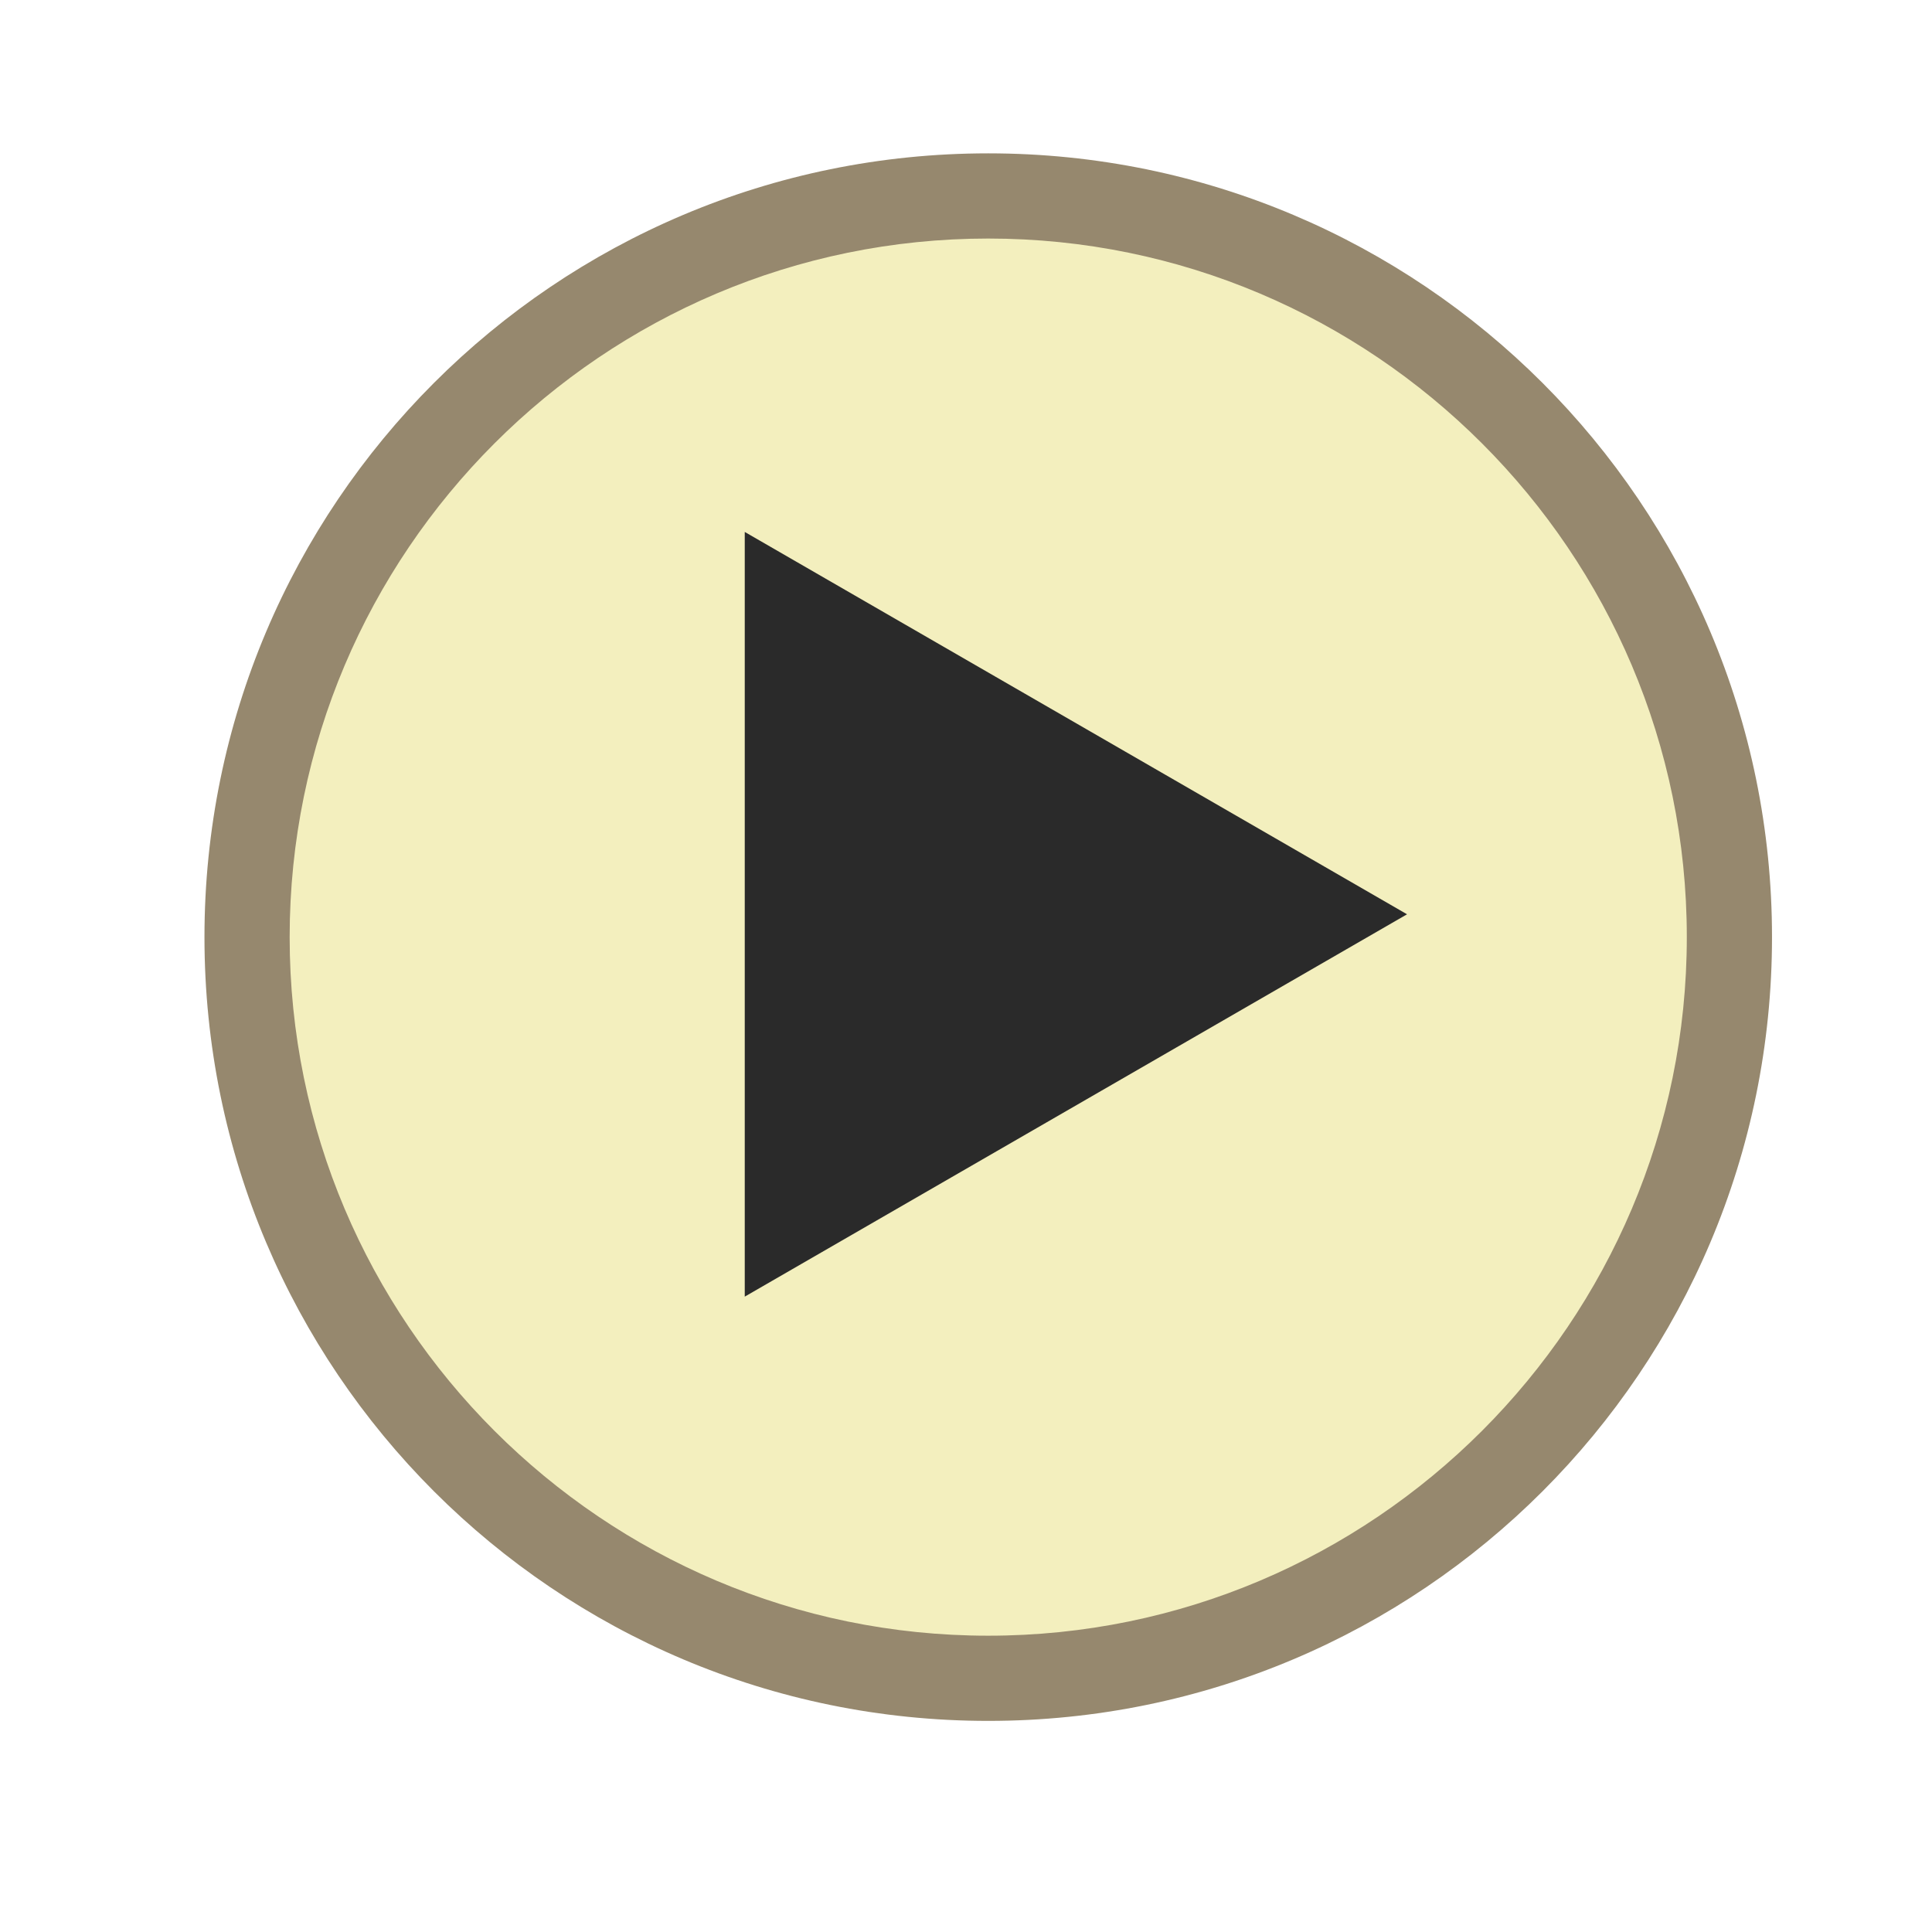
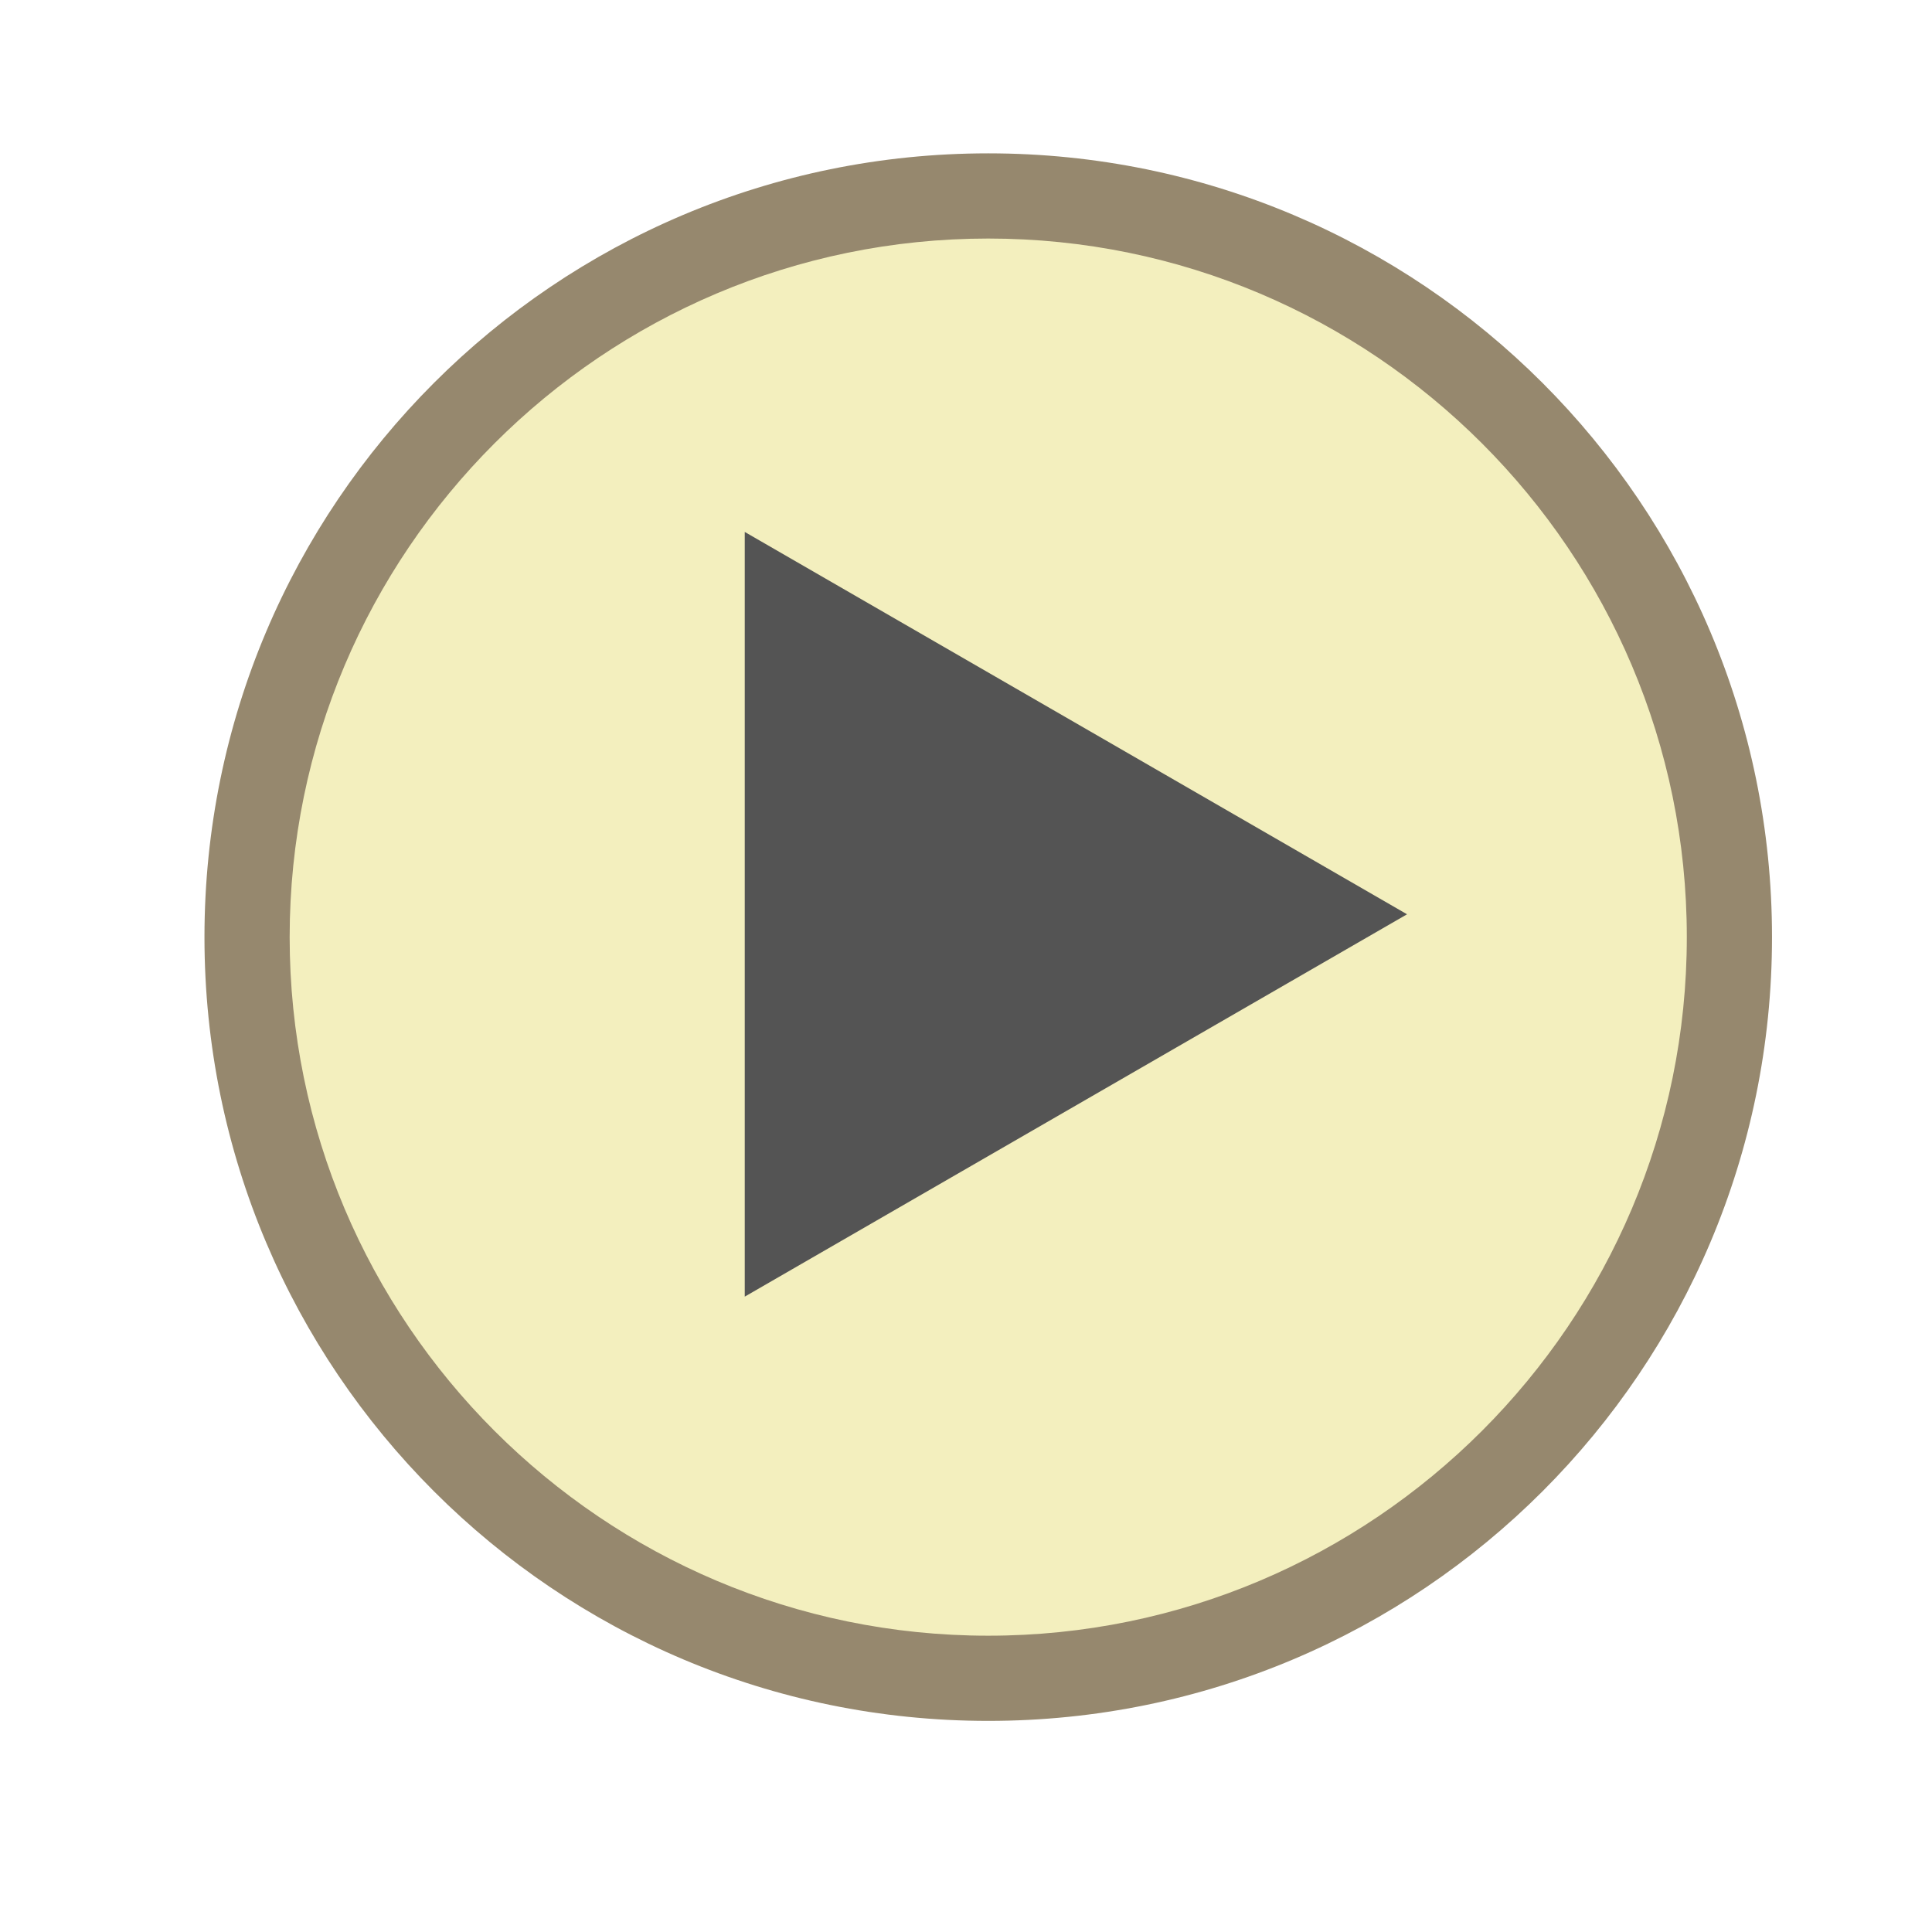
<svg xmlns="http://www.w3.org/2000/svg" version="1.1" id="Lager_1" x="0px" y="0px" viewBox="0 0 113.39 113.39" style="enable-background:new 0 0 113.39 113.39;" xml:space="preserve">
  <style type="text/css">
	.st0{fill:#F3EFBE;}
	.st1{fill:#96886E;}
- 	.st2{fill:#2A2A2A;}
+ 	.st2{fill:#545454;}
	.st3{fill:none;stroke:#545454;stroke-width:3;stroke-miterlimit:10;}
</style>
  <g>
    <circle class="st0" cx="58" cy="55" r="43.5" />
    <path class="st1" d="M58,14c22.61,0,41,18.39,41,41S80.61,96,58,96S17,77.61,17,55S35.39,14,58,14 M58,9C32.59,9,12,29.59,12,55   s20.59,46,46,46s46-20.59,46-46S83.41,9,58,9L58,9z" />
  </g>
  <g id="XMLID_1_">
    <g>
-       <polygon class="st2" points="43.71,31.22 82.58,53.66 43.71,76.1   " />
+       <polygon class="st2" points="82.58,53.66 43.71,76.1 43.71,31.22   " />
    </g>
    <g>
	</g>
  </g>
  <path class="st3" d="M57.5,35.5" />
</svg>
